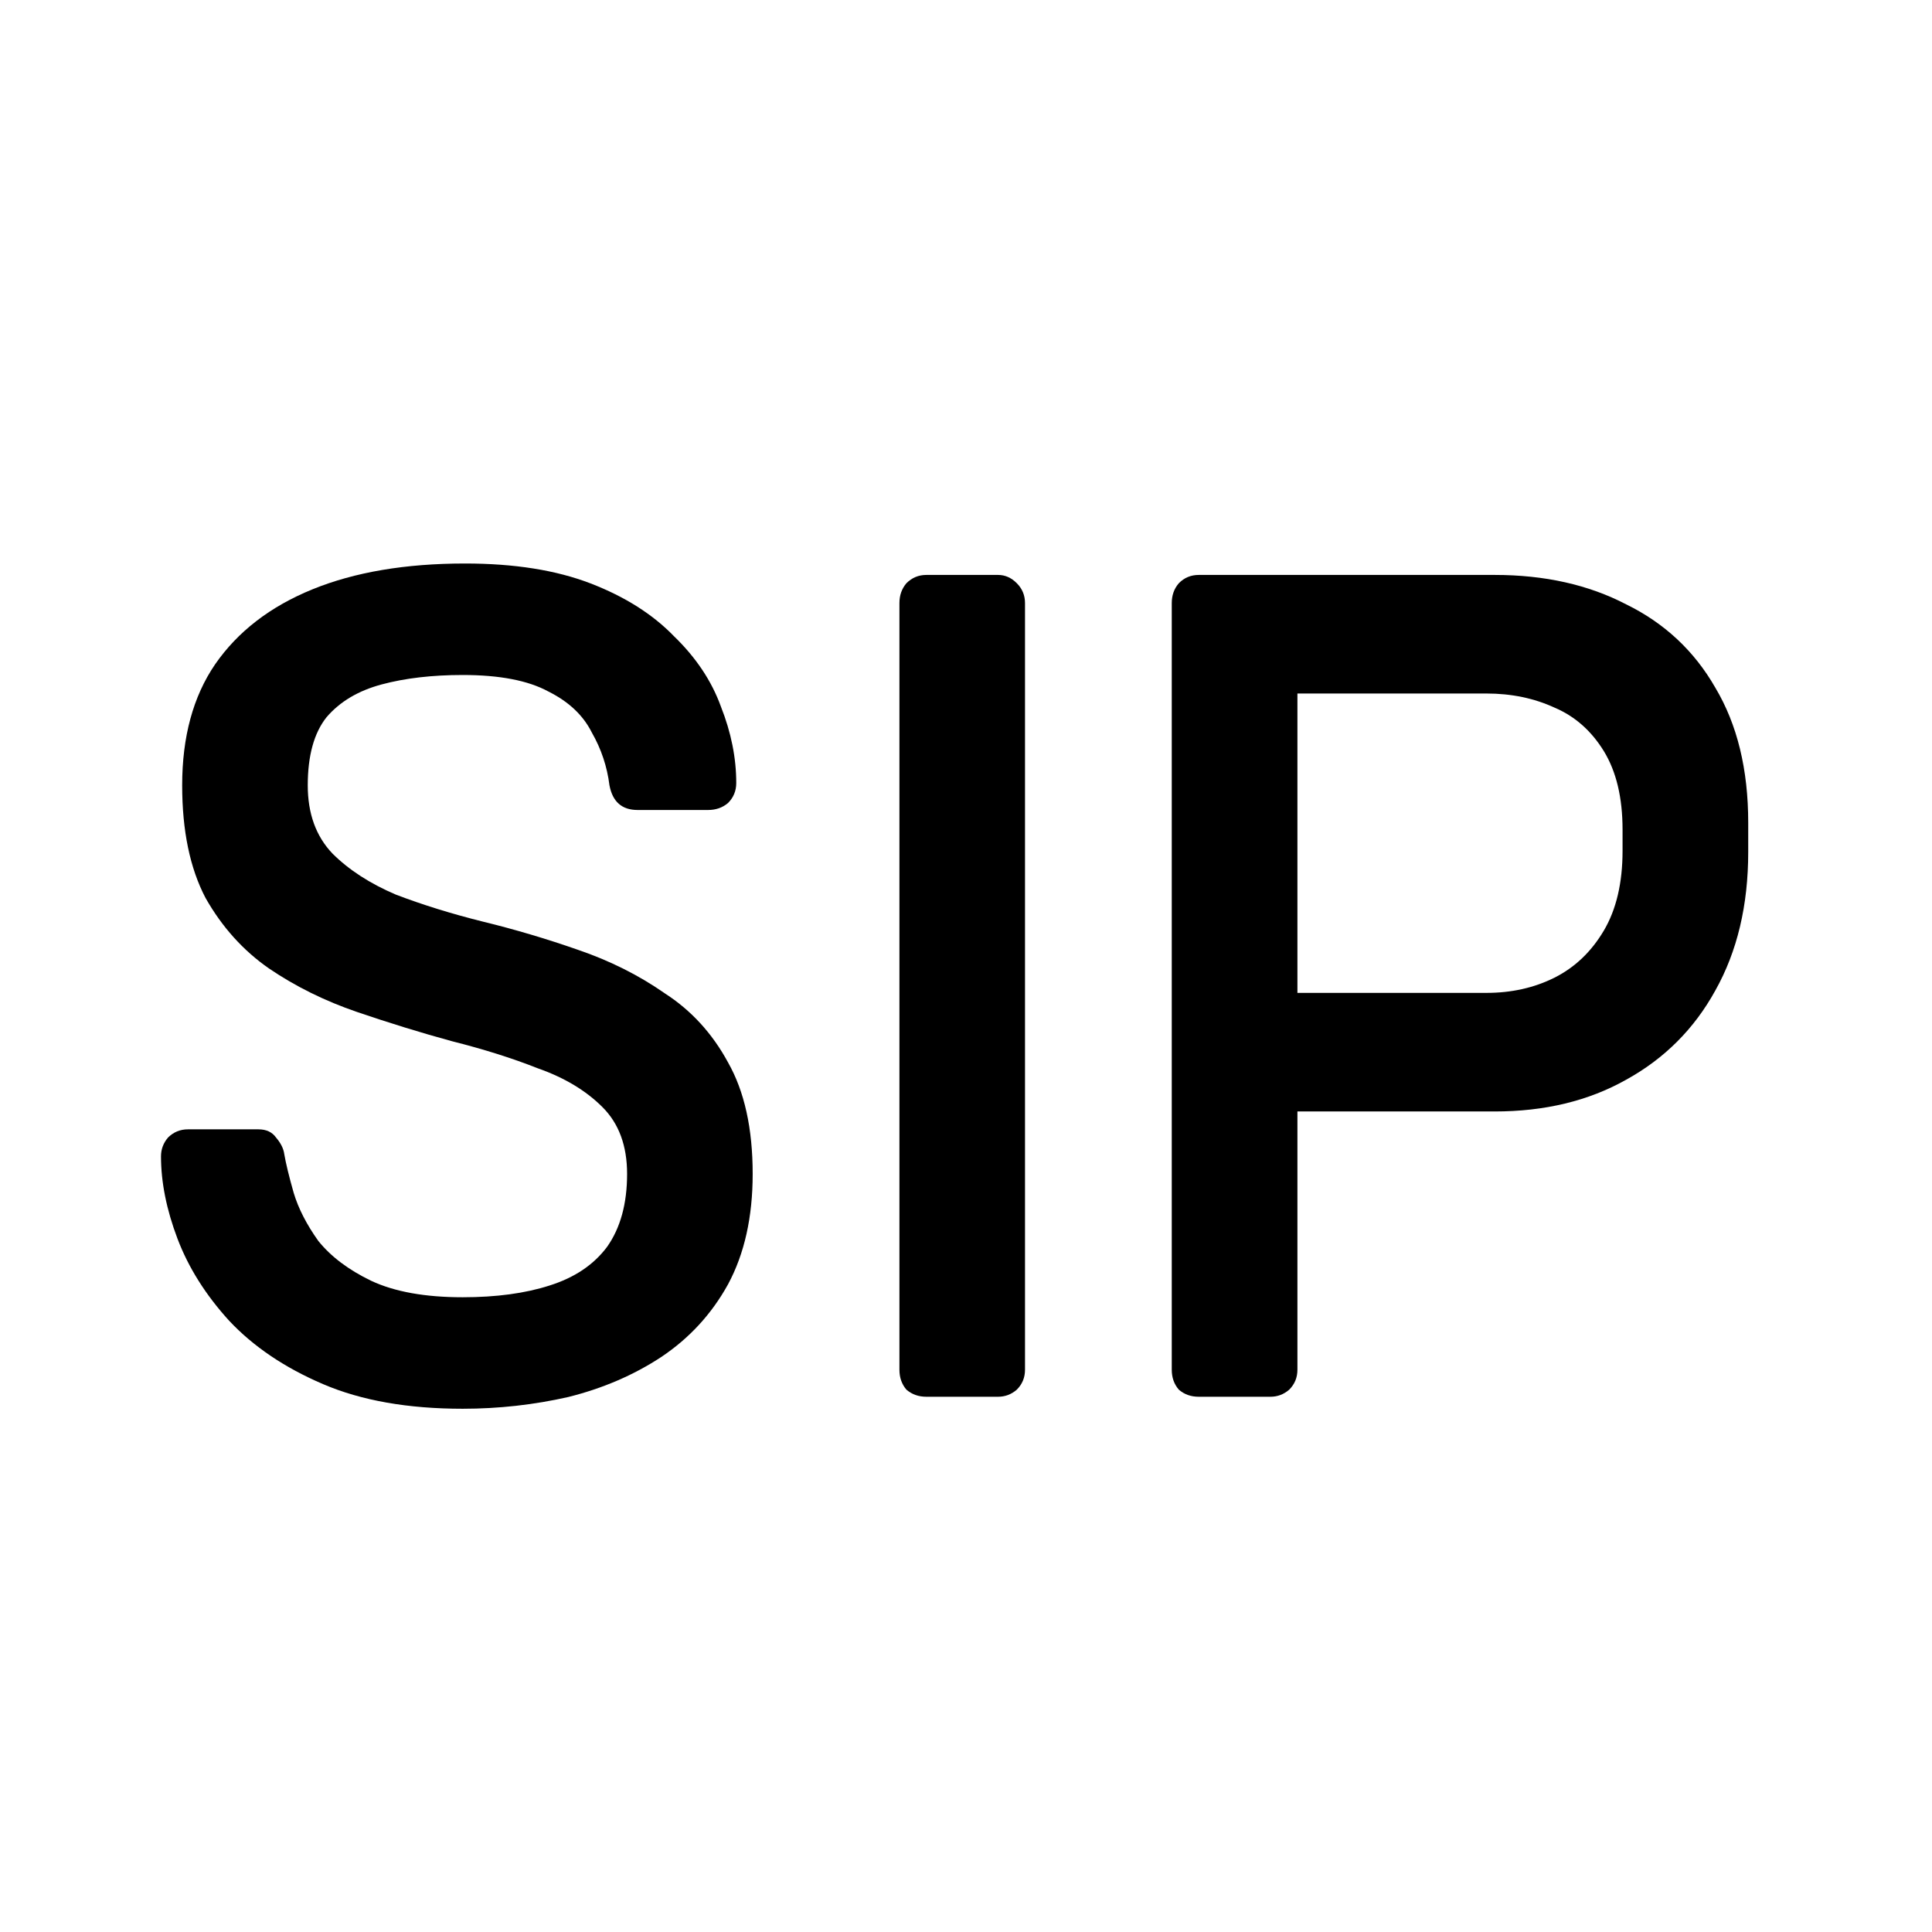
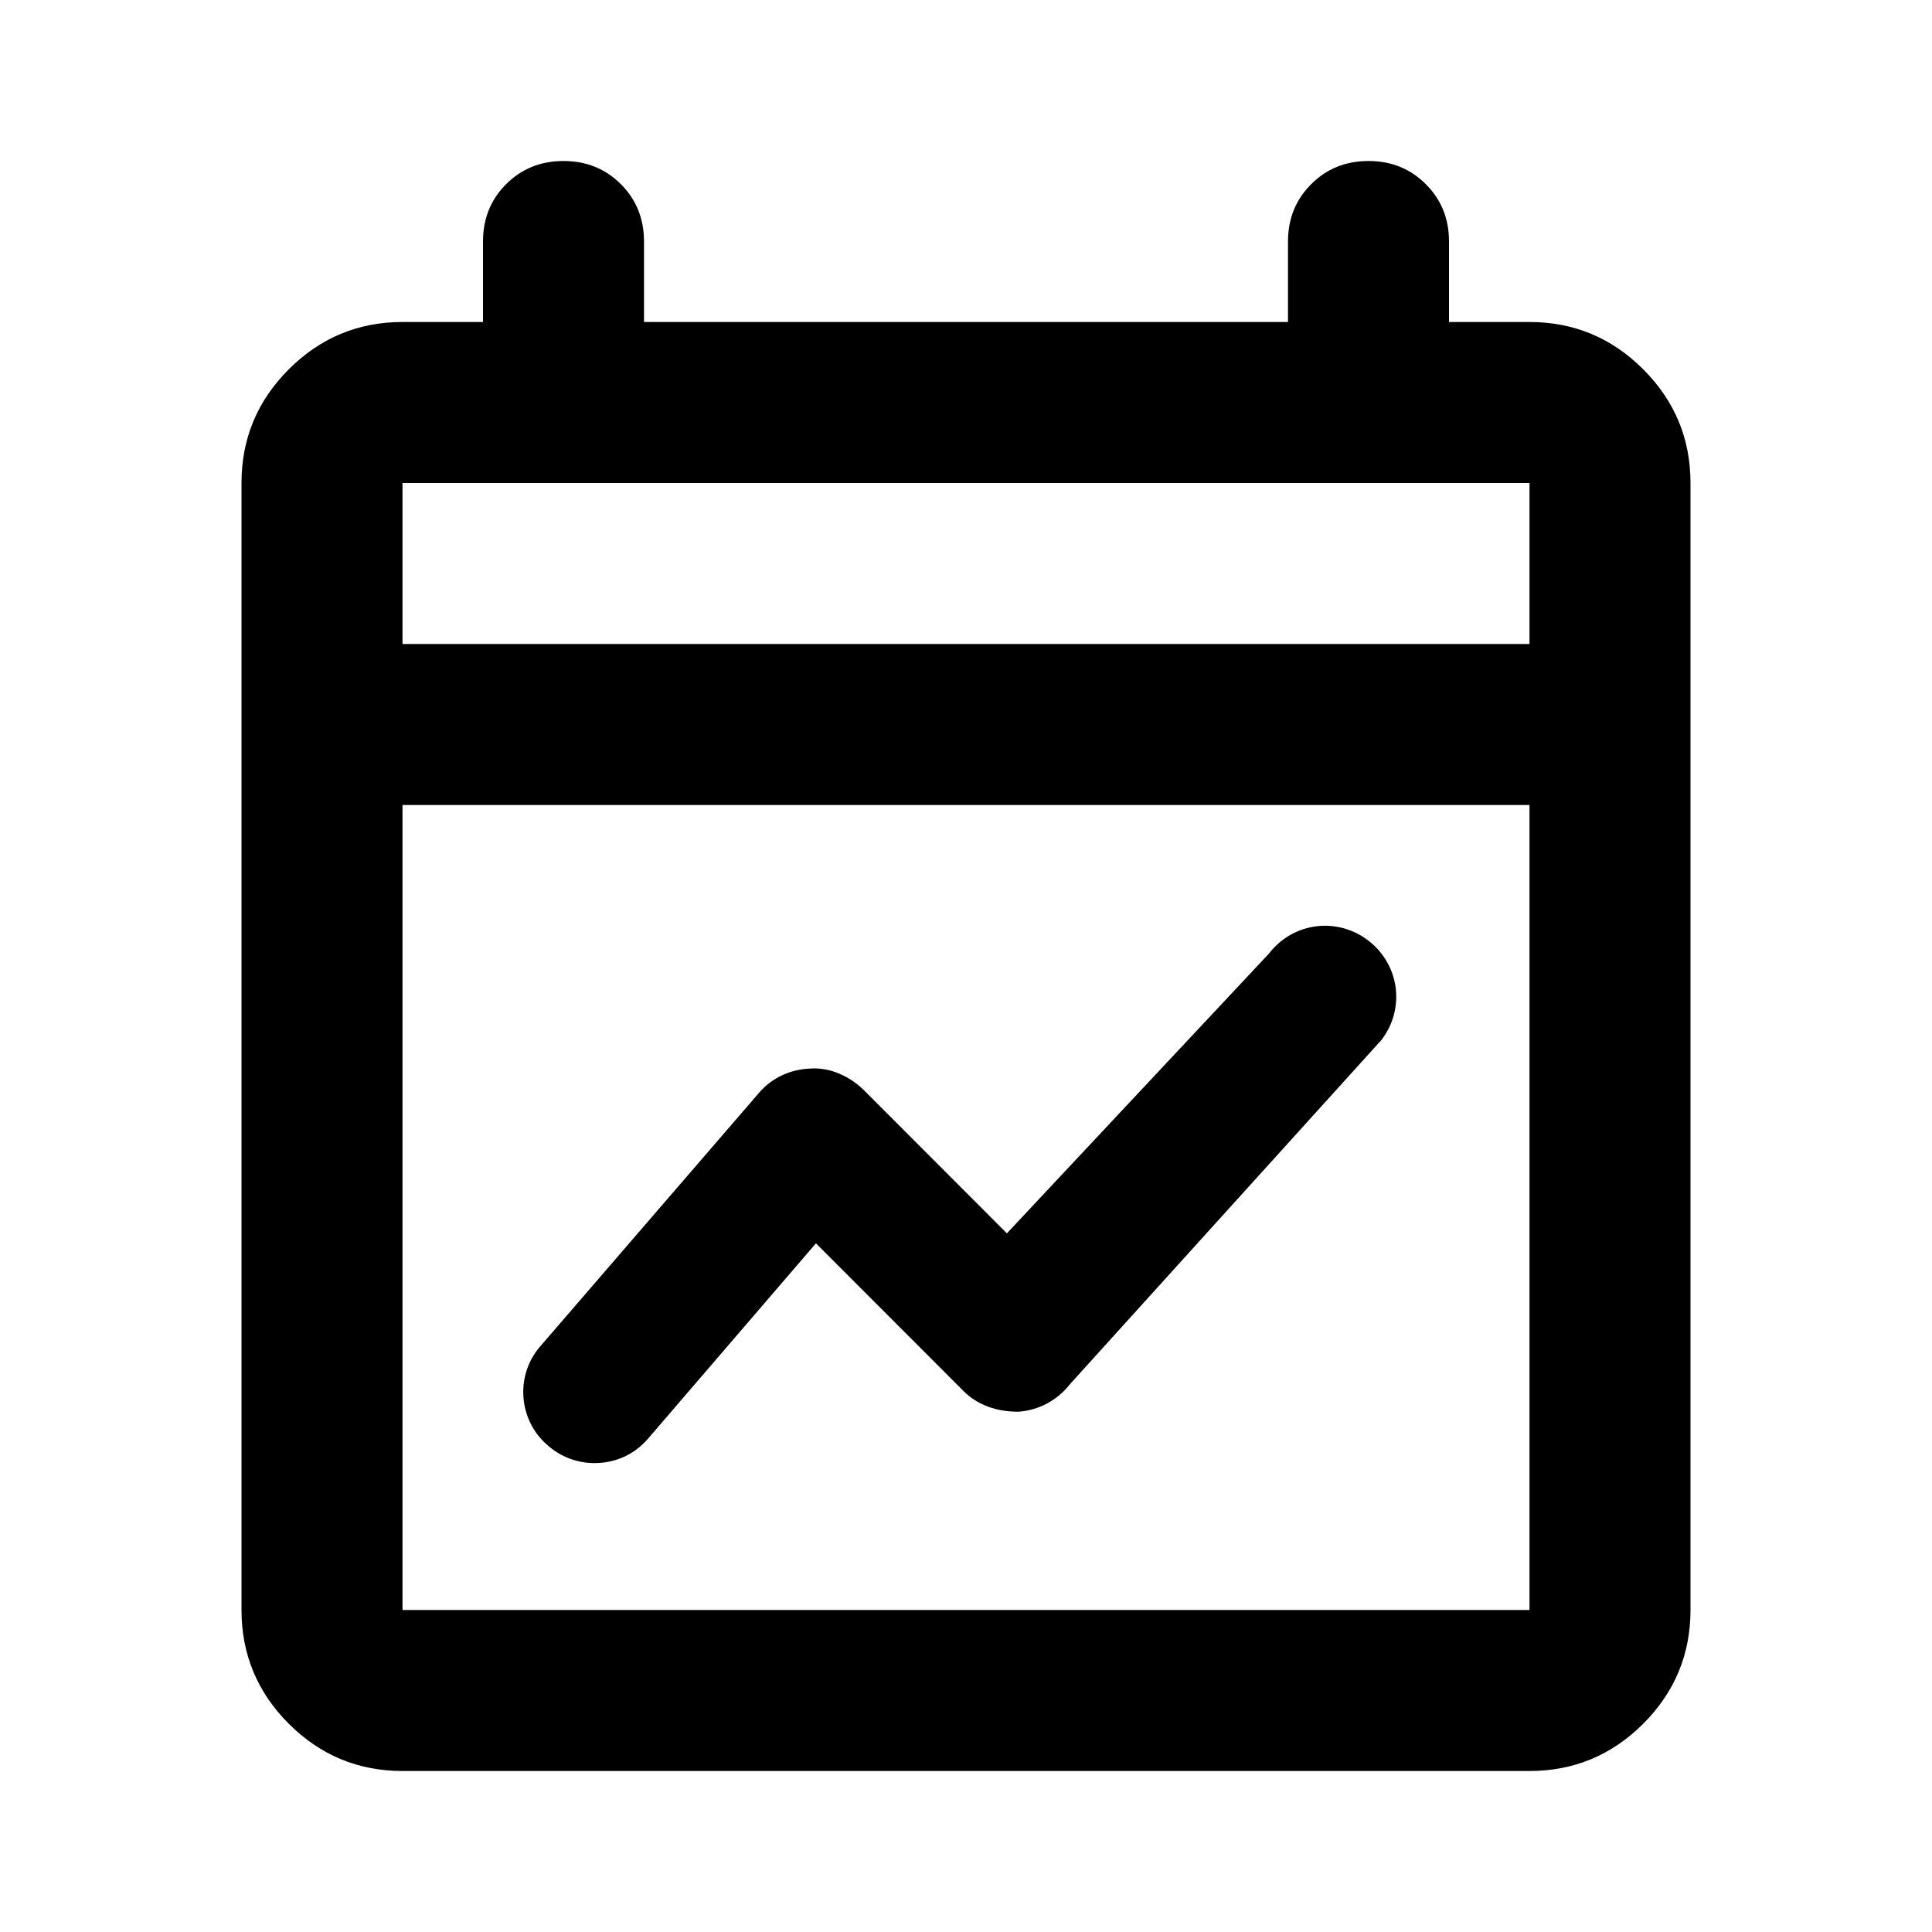
<svg xmlns="http://www.w3.org/2000/svg" width="24" height="24" viewBox="0 0 24 24" fill="none">
-   <path d="M15.781 17.351H14.892C14.794 17.351 14.712 17.322 14.644 17.263C14.585 17.195 14.556 17.113 14.556 17.015V7.492C14.556 7.395 14.585 7.313 14.644 7.245C14.712 7.176 14.794 7.142 14.892 7.142H18.567C19.189 7.142 19.733 7.264 20.2 7.507C20.676 7.74 21.046 8.085 21.308 8.542C21.581 8.999 21.717 9.558 21.717 10.22V10.584C21.717 11.245 21.581 11.819 21.308 12.305C21.046 12.781 20.676 13.151 20.2 13.413C19.733 13.676 19.189 13.807 18.567 13.807H16.117V17.015C16.117 17.113 16.083 17.195 16.015 17.263C15.947 17.322 15.869 17.351 15.781 17.351ZM16.117 8.615V12.334H18.465C18.776 12.334 19.058 12.271 19.31 12.145C19.563 12.018 19.767 11.824 19.923 11.561C20.078 11.299 20.156 10.968 20.156 10.569V10.307C20.156 9.908 20.078 9.583 19.923 9.33C19.767 9.077 19.563 8.897 19.31 8.79C19.058 8.674 18.776 8.615 18.465 8.615H16.117Z" fill="currentColor" />
-   <path d="M12.398 17.351H11.508C11.411 17.351 11.329 17.322 11.26 17.263C11.202 17.195 11.173 17.113 11.173 17.015V7.492C11.173 7.395 11.202 7.313 11.26 7.245C11.329 7.176 11.411 7.142 11.508 7.142H12.398C12.485 7.142 12.563 7.176 12.631 7.245C12.699 7.313 12.733 7.395 12.733 7.492V17.015C12.733 17.113 12.699 17.195 12.631 17.263C12.563 17.322 12.485 17.351 12.398 17.351Z" fill="currentColor" />
-   <path d="M5.748 17.5C5.067 17.5 4.489 17.398 4.013 17.194C3.536 16.99 3.147 16.727 2.846 16.406C2.554 16.085 2.34 15.745 2.204 15.385C2.068 15.026 2 14.685 2 14.365C2 14.277 2.029 14.199 2.087 14.131C2.156 14.063 2.238 14.029 2.335 14.029H3.21C3.308 14.029 3.381 14.063 3.429 14.131C3.487 14.199 3.522 14.267 3.531 14.335C3.551 14.452 3.59 14.613 3.648 14.817C3.706 15.011 3.808 15.21 3.954 15.415C4.11 15.609 4.328 15.774 4.61 15.91C4.902 16.047 5.281 16.115 5.748 16.115C6.166 16.115 6.526 16.066 6.827 15.969C7.138 15.871 7.376 15.711 7.542 15.488C7.707 15.254 7.79 14.953 7.79 14.583C7.79 14.233 7.688 13.956 7.483 13.752C7.279 13.548 7.012 13.387 6.681 13.271C6.36 13.144 6.006 13.033 5.617 12.935C5.228 12.829 4.834 12.707 4.435 12.571C4.037 12.435 3.672 12.255 3.342 12.031C3.021 11.808 2.758 11.516 2.554 11.156C2.36 10.787 2.263 10.32 2.263 9.756C2.263 9.153 2.399 8.653 2.671 8.254C2.953 7.846 3.356 7.535 3.881 7.321C4.406 7.107 5.038 7 5.777 7C6.39 7 6.91 7.083 7.338 7.248C7.765 7.413 8.11 7.632 8.373 7.904C8.645 8.167 8.84 8.458 8.956 8.779C9.083 9.1 9.146 9.416 9.146 9.727C9.146 9.824 9.112 9.907 9.044 9.975C8.976 10.033 8.893 10.062 8.796 10.062H7.921C7.726 10.062 7.61 9.96 7.571 9.756C7.542 9.523 7.469 9.304 7.352 9.1C7.245 8.886 7.065 8.716 6.812 8.59C6.56 8.453 6.205 8.385 5.748 8.385C5.369 8.385 5.033 8.424 4.742 8.502C4.45 8.58 4.222 8.716 4.056 8.91C3.901 9.105 3.823 9.387 3.823 9.756C3.823 10.106 3.925 10.388 4.129 10.602C4.333 10.806 4.596 10.976 4.917 11.113C5.247 11.239 5.607 11.351 5.996 11.448C6.394 11.545 6.788 11.662 7.177 11.798C7.576 11.934 7.935 12.114 8.256 12.338C8.587 12.551 8.849 12.838 9.044 13.198C9.248 13.558 9.35 14.019 9.35 14.583C9.35 15.118 9.248 15.575 9.044 15.954C8.84 16.324 8.562 16.625 8.213 16.858C7.872 17.082 7.488 17.247 7.06 17.354C6.633 17.451 6.195 17.5 5.748 17.5Z" fill="currentColor" />
+   <path d="M5 22C4.45 22 3.979 21.804 3.587 21.413C3.196 21.021 3 20.55 3 20V6C3 5.45 3.196 4.979 3.587 4.588C3.979 4.196 4.45 4 5 4H6V3C6 2.717 6.096 2.479 6.287 2.288C6.479 2.096 6.717 2 7 2C7.283 2 7.521 2.096 7.713 2.288C7.904 2.479 8 2.717 8 3V4H16V3C16 2.717 16.096 2.479 16.288 2.288C16.479 2.096 16.717 2 17 2C17.283 2 17.521 2.096 17.712 2.288C17.904 2.479 18 2.717 18 3V4H19C19.55 4 20.021 4.196 20.413 4.588C20.804 4.979 21 5.45 21 6V20C21 20.55 20.804 21.021 20.413 21.413C20.021 21.804 19.55 22 19 22H5ZM5 20H19V10H5V20ZM5 8H19V6H5V8Z" fill="currentColor" />
+   <path d="M7.385 18.175C7.182 18.175 6.971 18.104 6.803 17.954C6.432 17.636 6.397 17.071 6.724 16.71L9.43 13.574C9.589 13.389 9.818 13.283 10.066 13.274C10.304 13.257 10.542 13.363 10.719 13.53L12.508 15.321L15.764 11.845C16.064 11.456 16.612 11.386 17 11.686C17.388 11.986 17.459 12.533 17.159 12.921L13.294 17.192C13.135 17.395 12.906 17.519 12.65 17.537C12.385 17.537 12.146 17.457 11.97 17.281L10.136 15.445L8.047 17.875C7.871 18.078 7.633 18.175 7.385 18.175Z" fill="currentColor" />
</svg>
